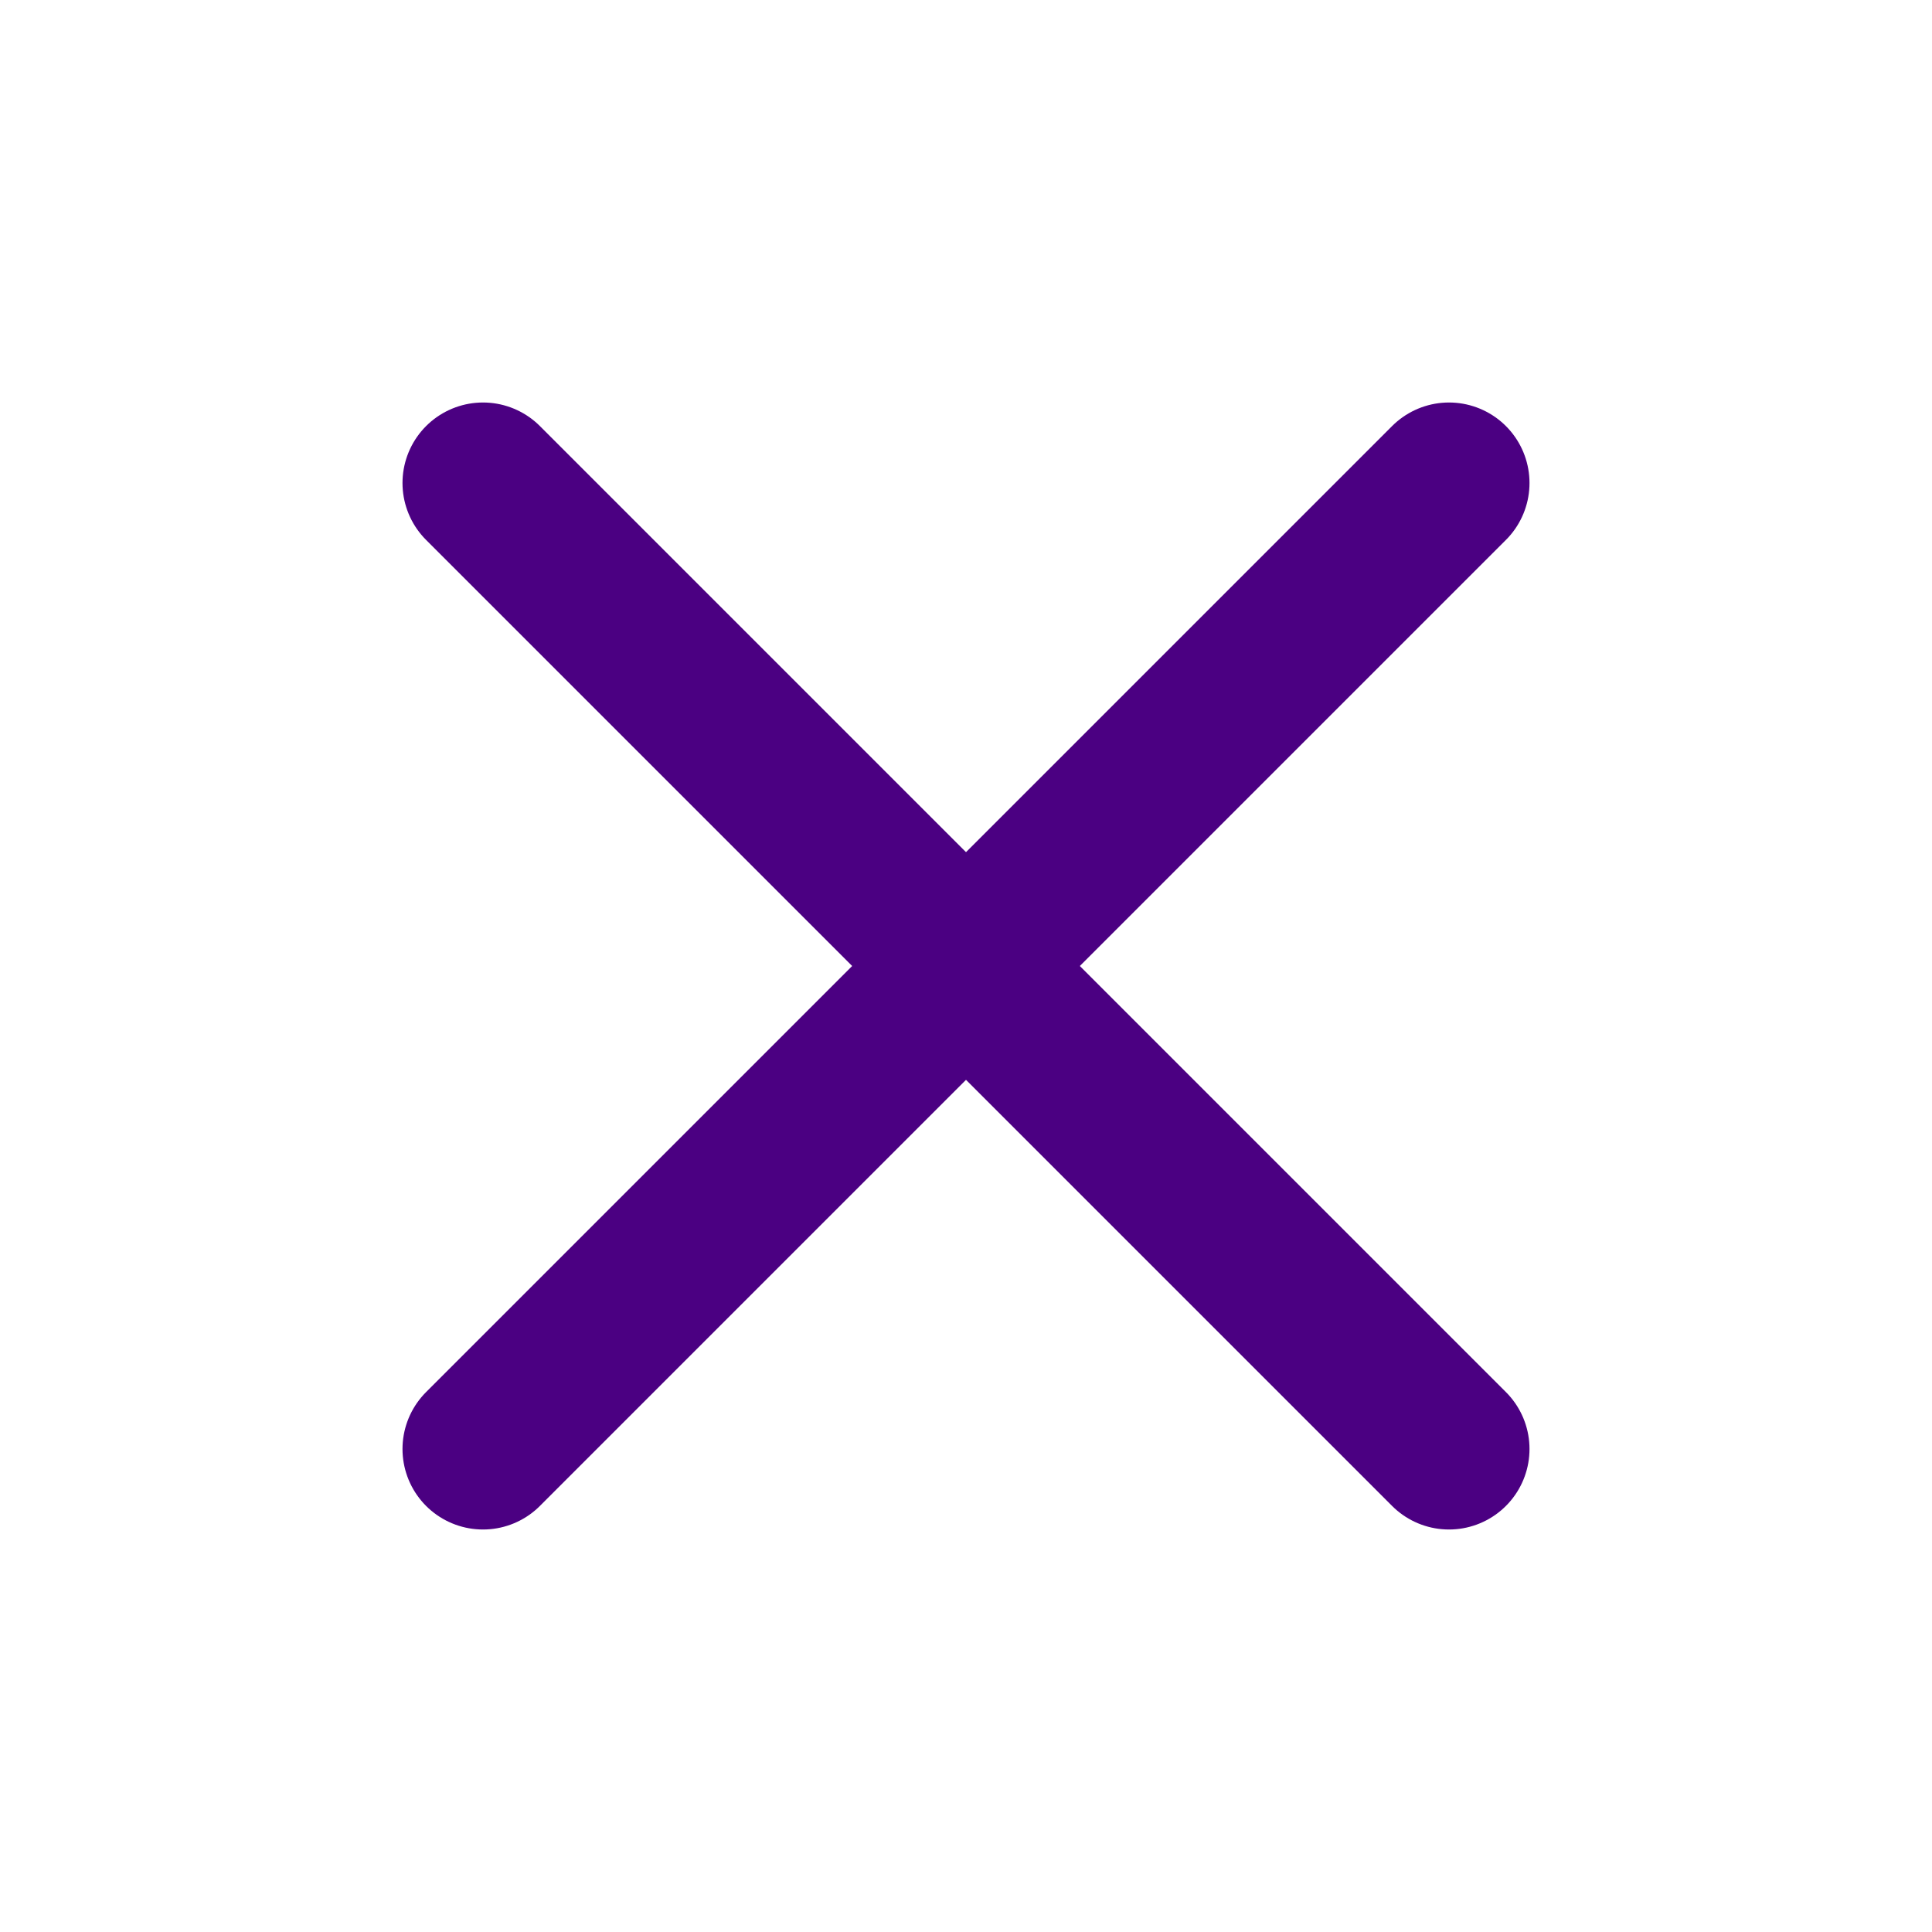
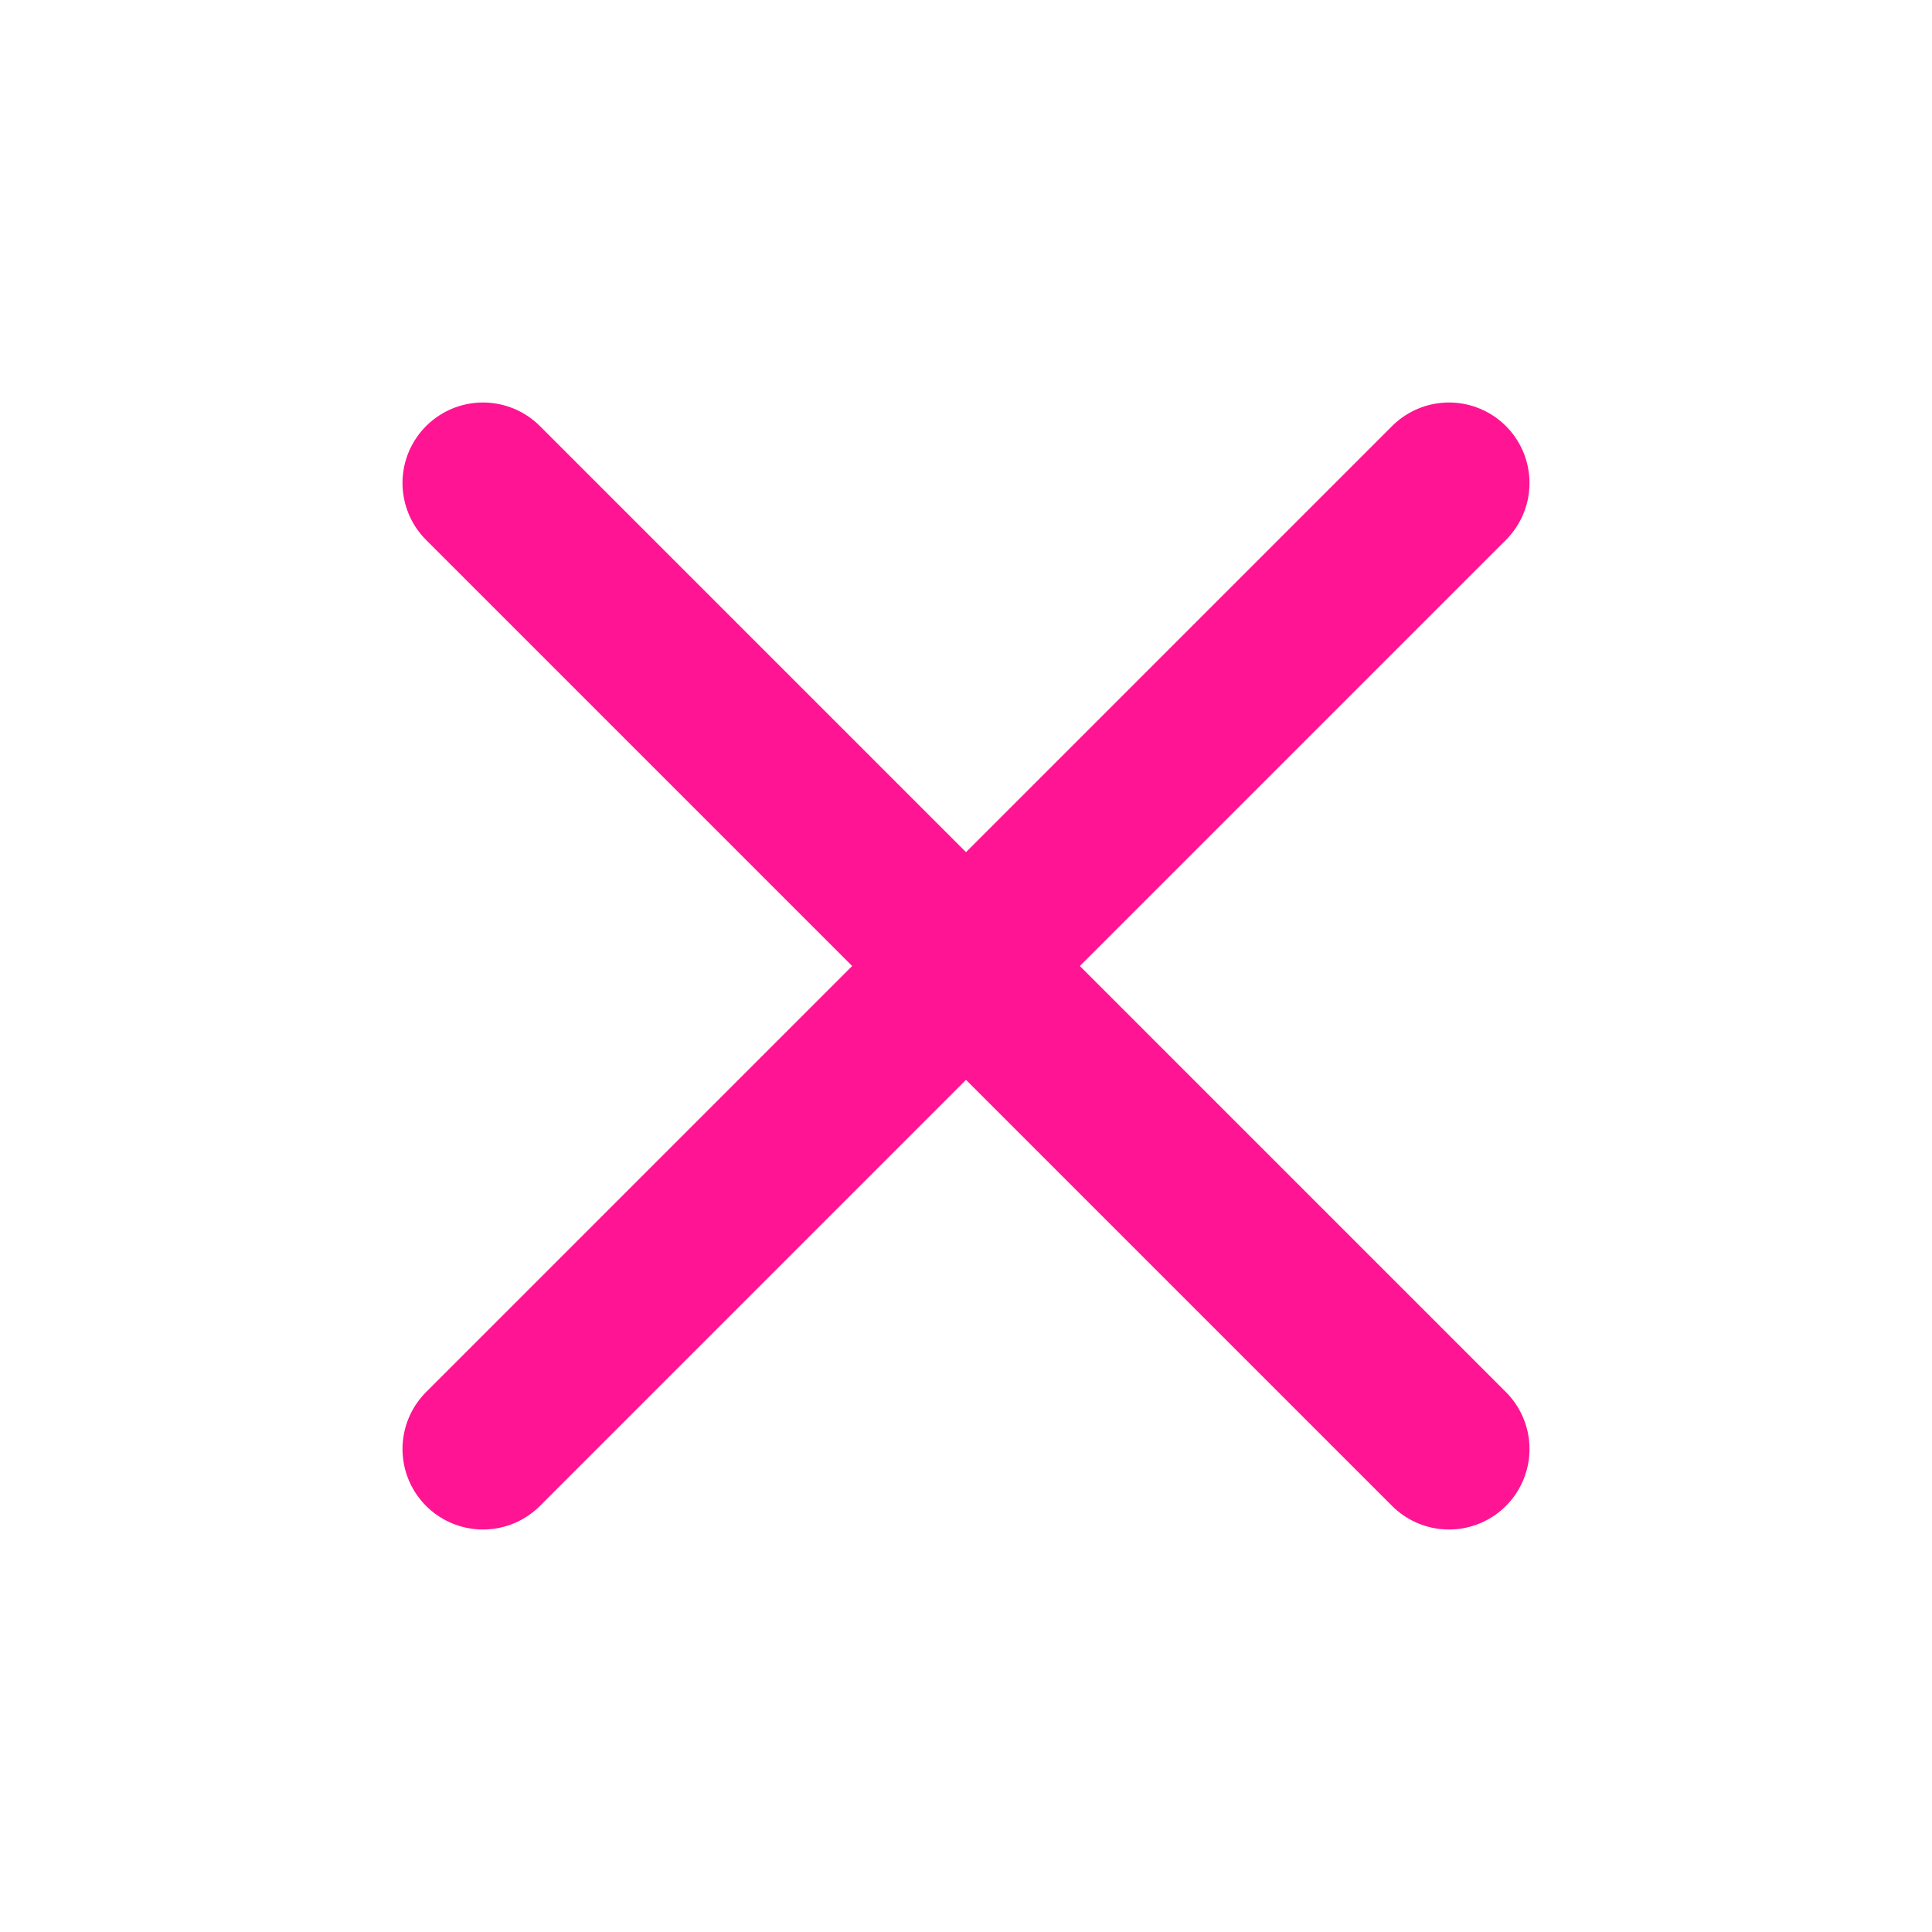
<svg xmlns="http://www.w3.org/2000/svg" width="24" height="24" viewBox="0 0 24 24" fill="none">
-   <path d="M18 6L6 18" stroke="#4B0082" stroke-width="2" stroke-linecap="round" stroke-linejoin="round" />
-   <path d="M6 6L18 18" stroke="#4B0082" stroke-width="2" stroke-linecap="round" stroke-linejoin="round" />
+   <path d="M18 6L6 18" stroke="deeppink" stroke-width="2" stroke-linecap="round" stroke-linejoin="round" />
+   <path d="M6 6L18 18" stroke="deeppink" stroke-width="2" stroke-linecap="round" stroke-linejoin="round" />
</svg>
